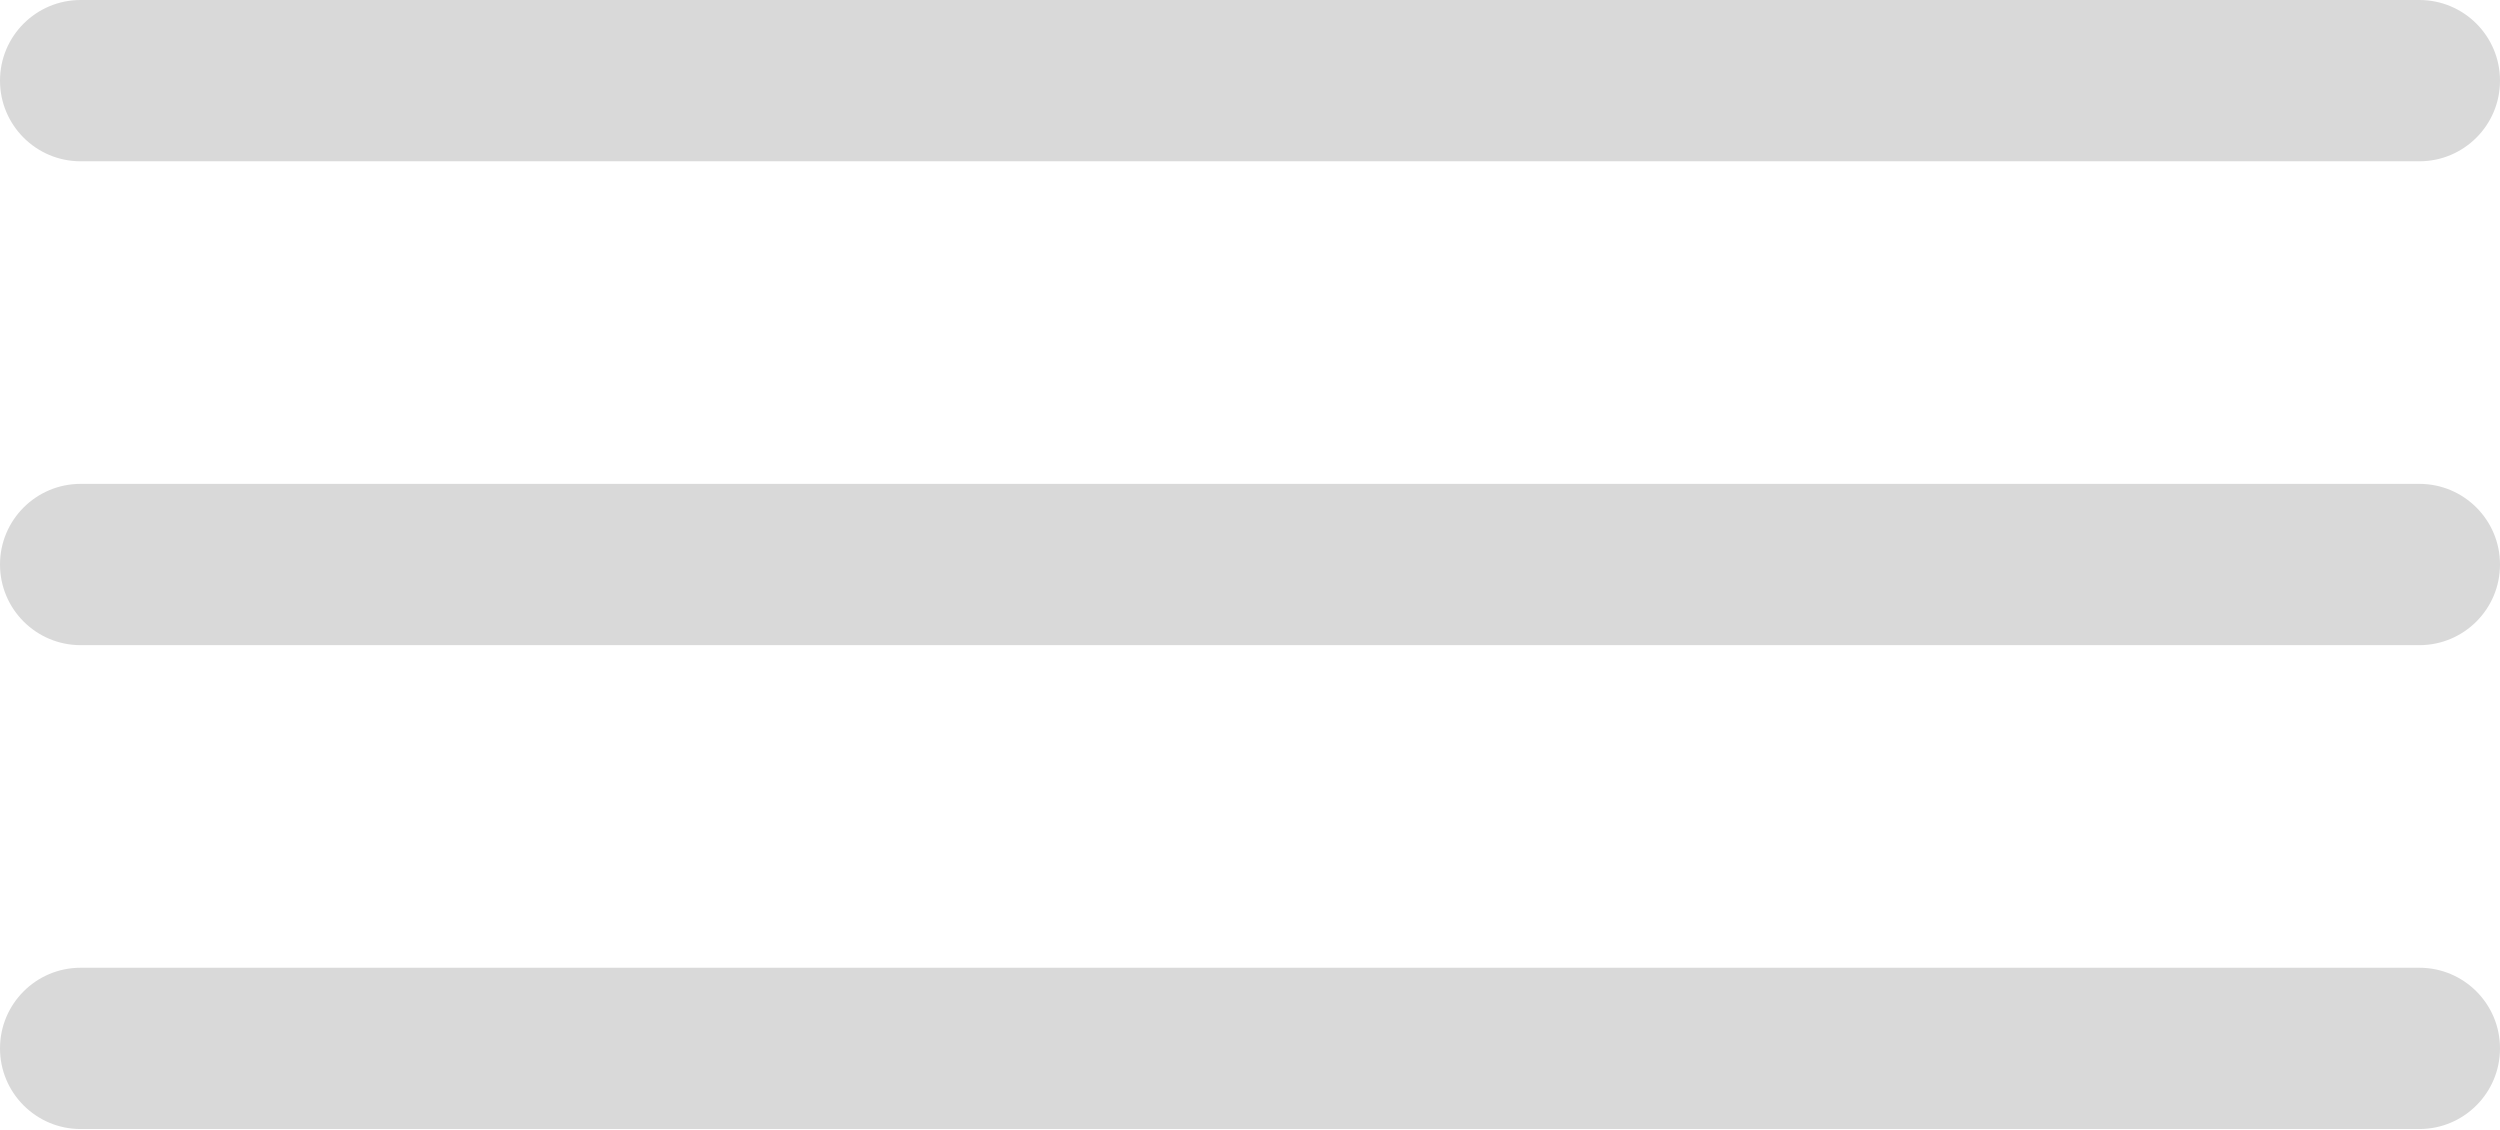
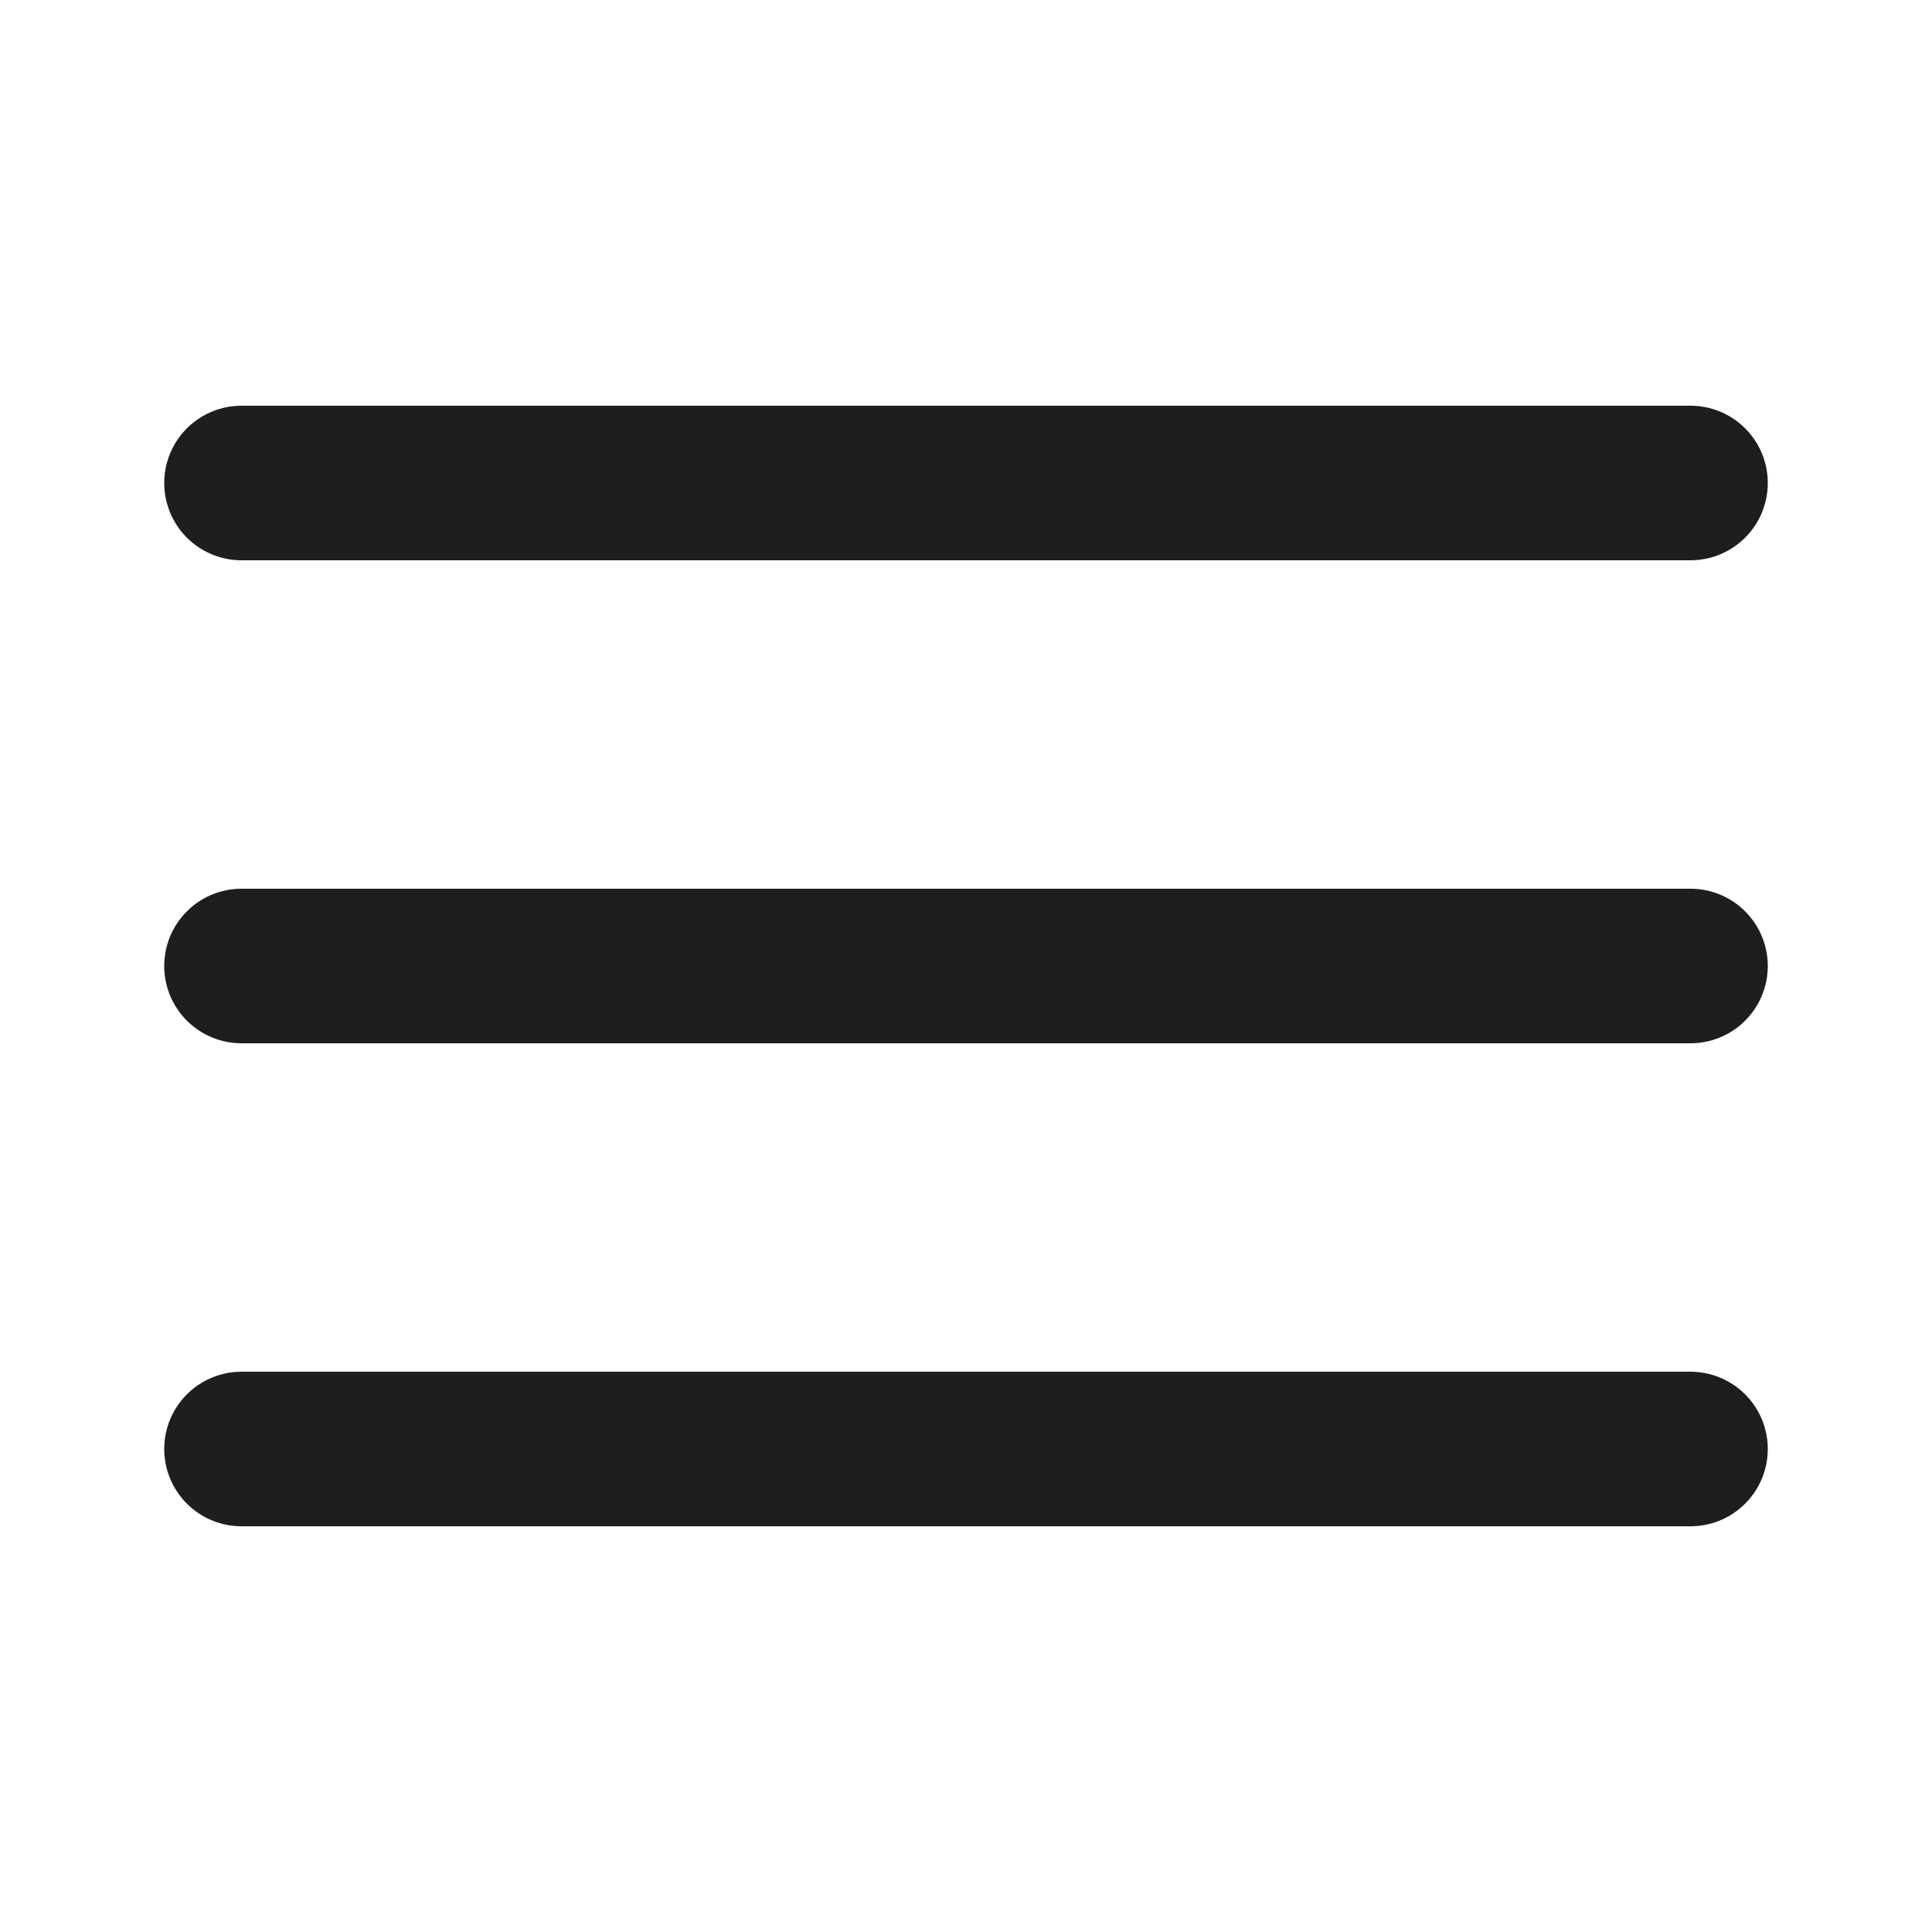
- <svg xmlns="http://www.w3.org/2000/svg" width="31" height="14" viewBox="0 0 31 14" fill="none">
-   <rect width="31" height="2" rx="1" fill="#D9D9D9" />
-   <rect y="6" width="31" height="2" rx="1" fill="#D9D9D9" />
-   <rect y="12" width="31" height="2" rx="1" fill="#D9D9D9" />
+ <svg xmlns="http://www.w3.org/2000/svg" width="20" height="20" viewBox="0 0 20 20" fill="none">
+   <path d="M2.5 10H17.5M2.5 5H17.5M2.5 15H17.5" stroke="#1E1E1E" stroke-width="1.6" stroke-linecap="round" stroke-linejoin="round" />
</svg>
